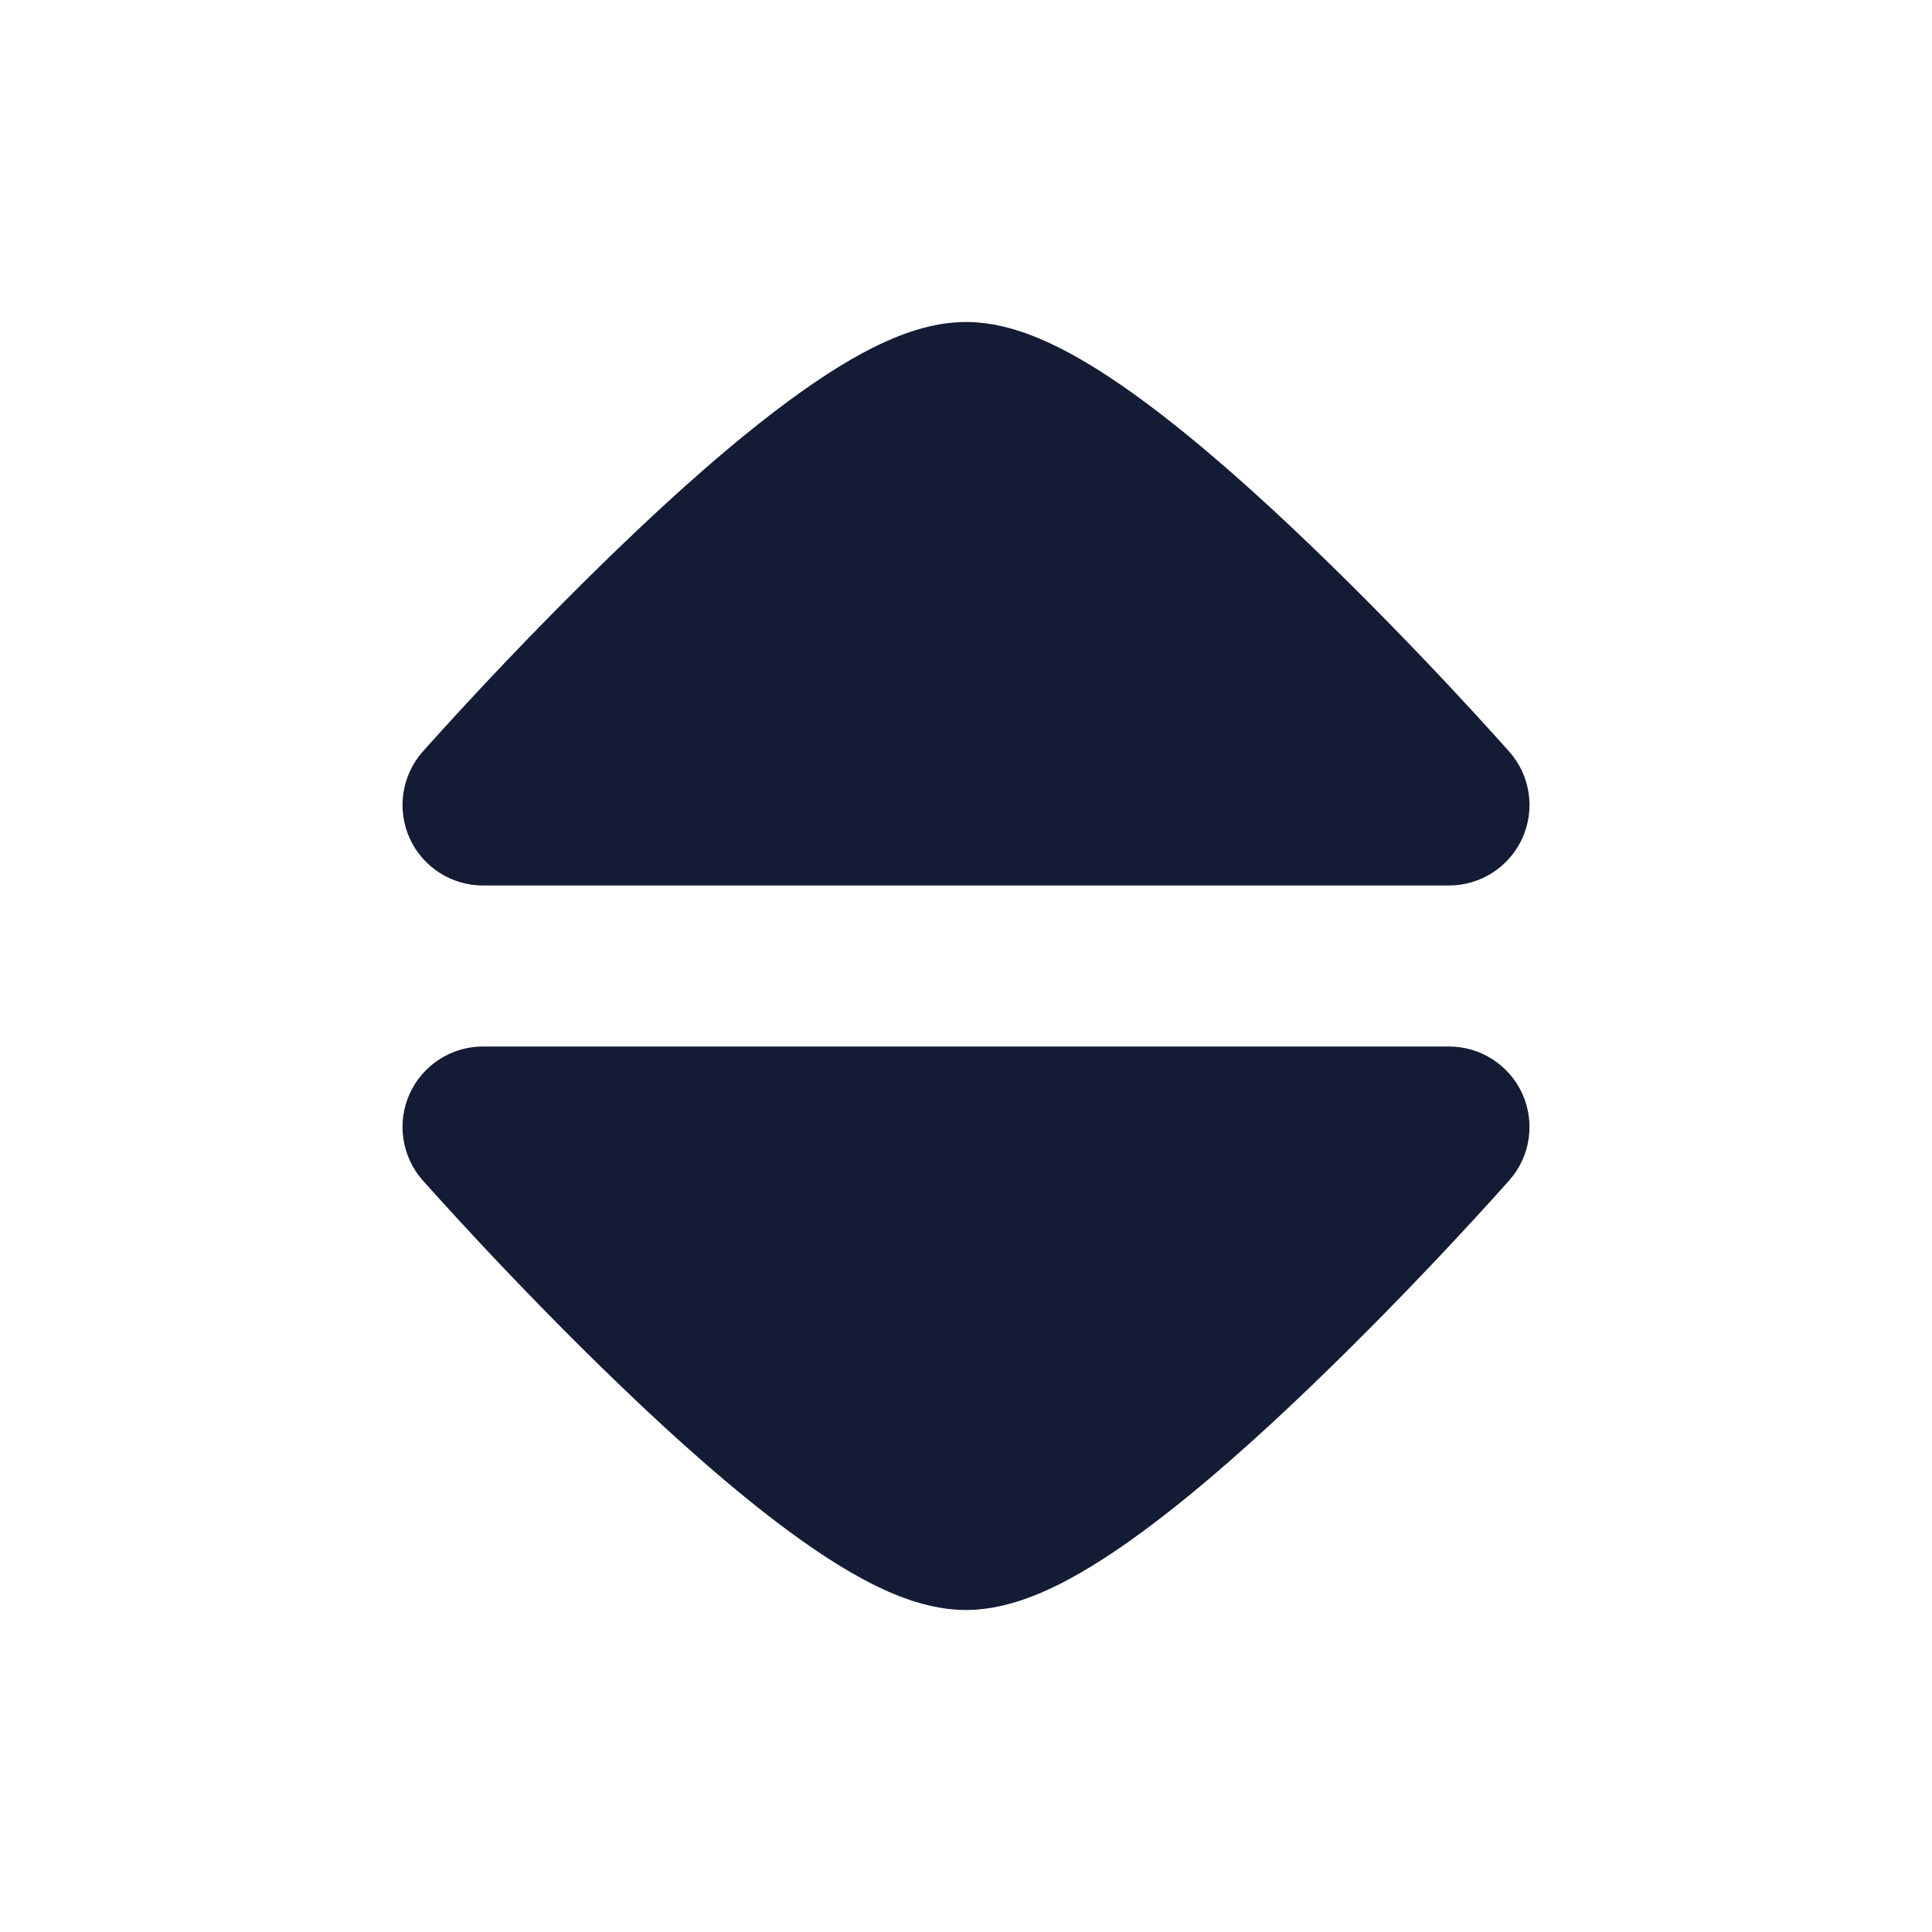
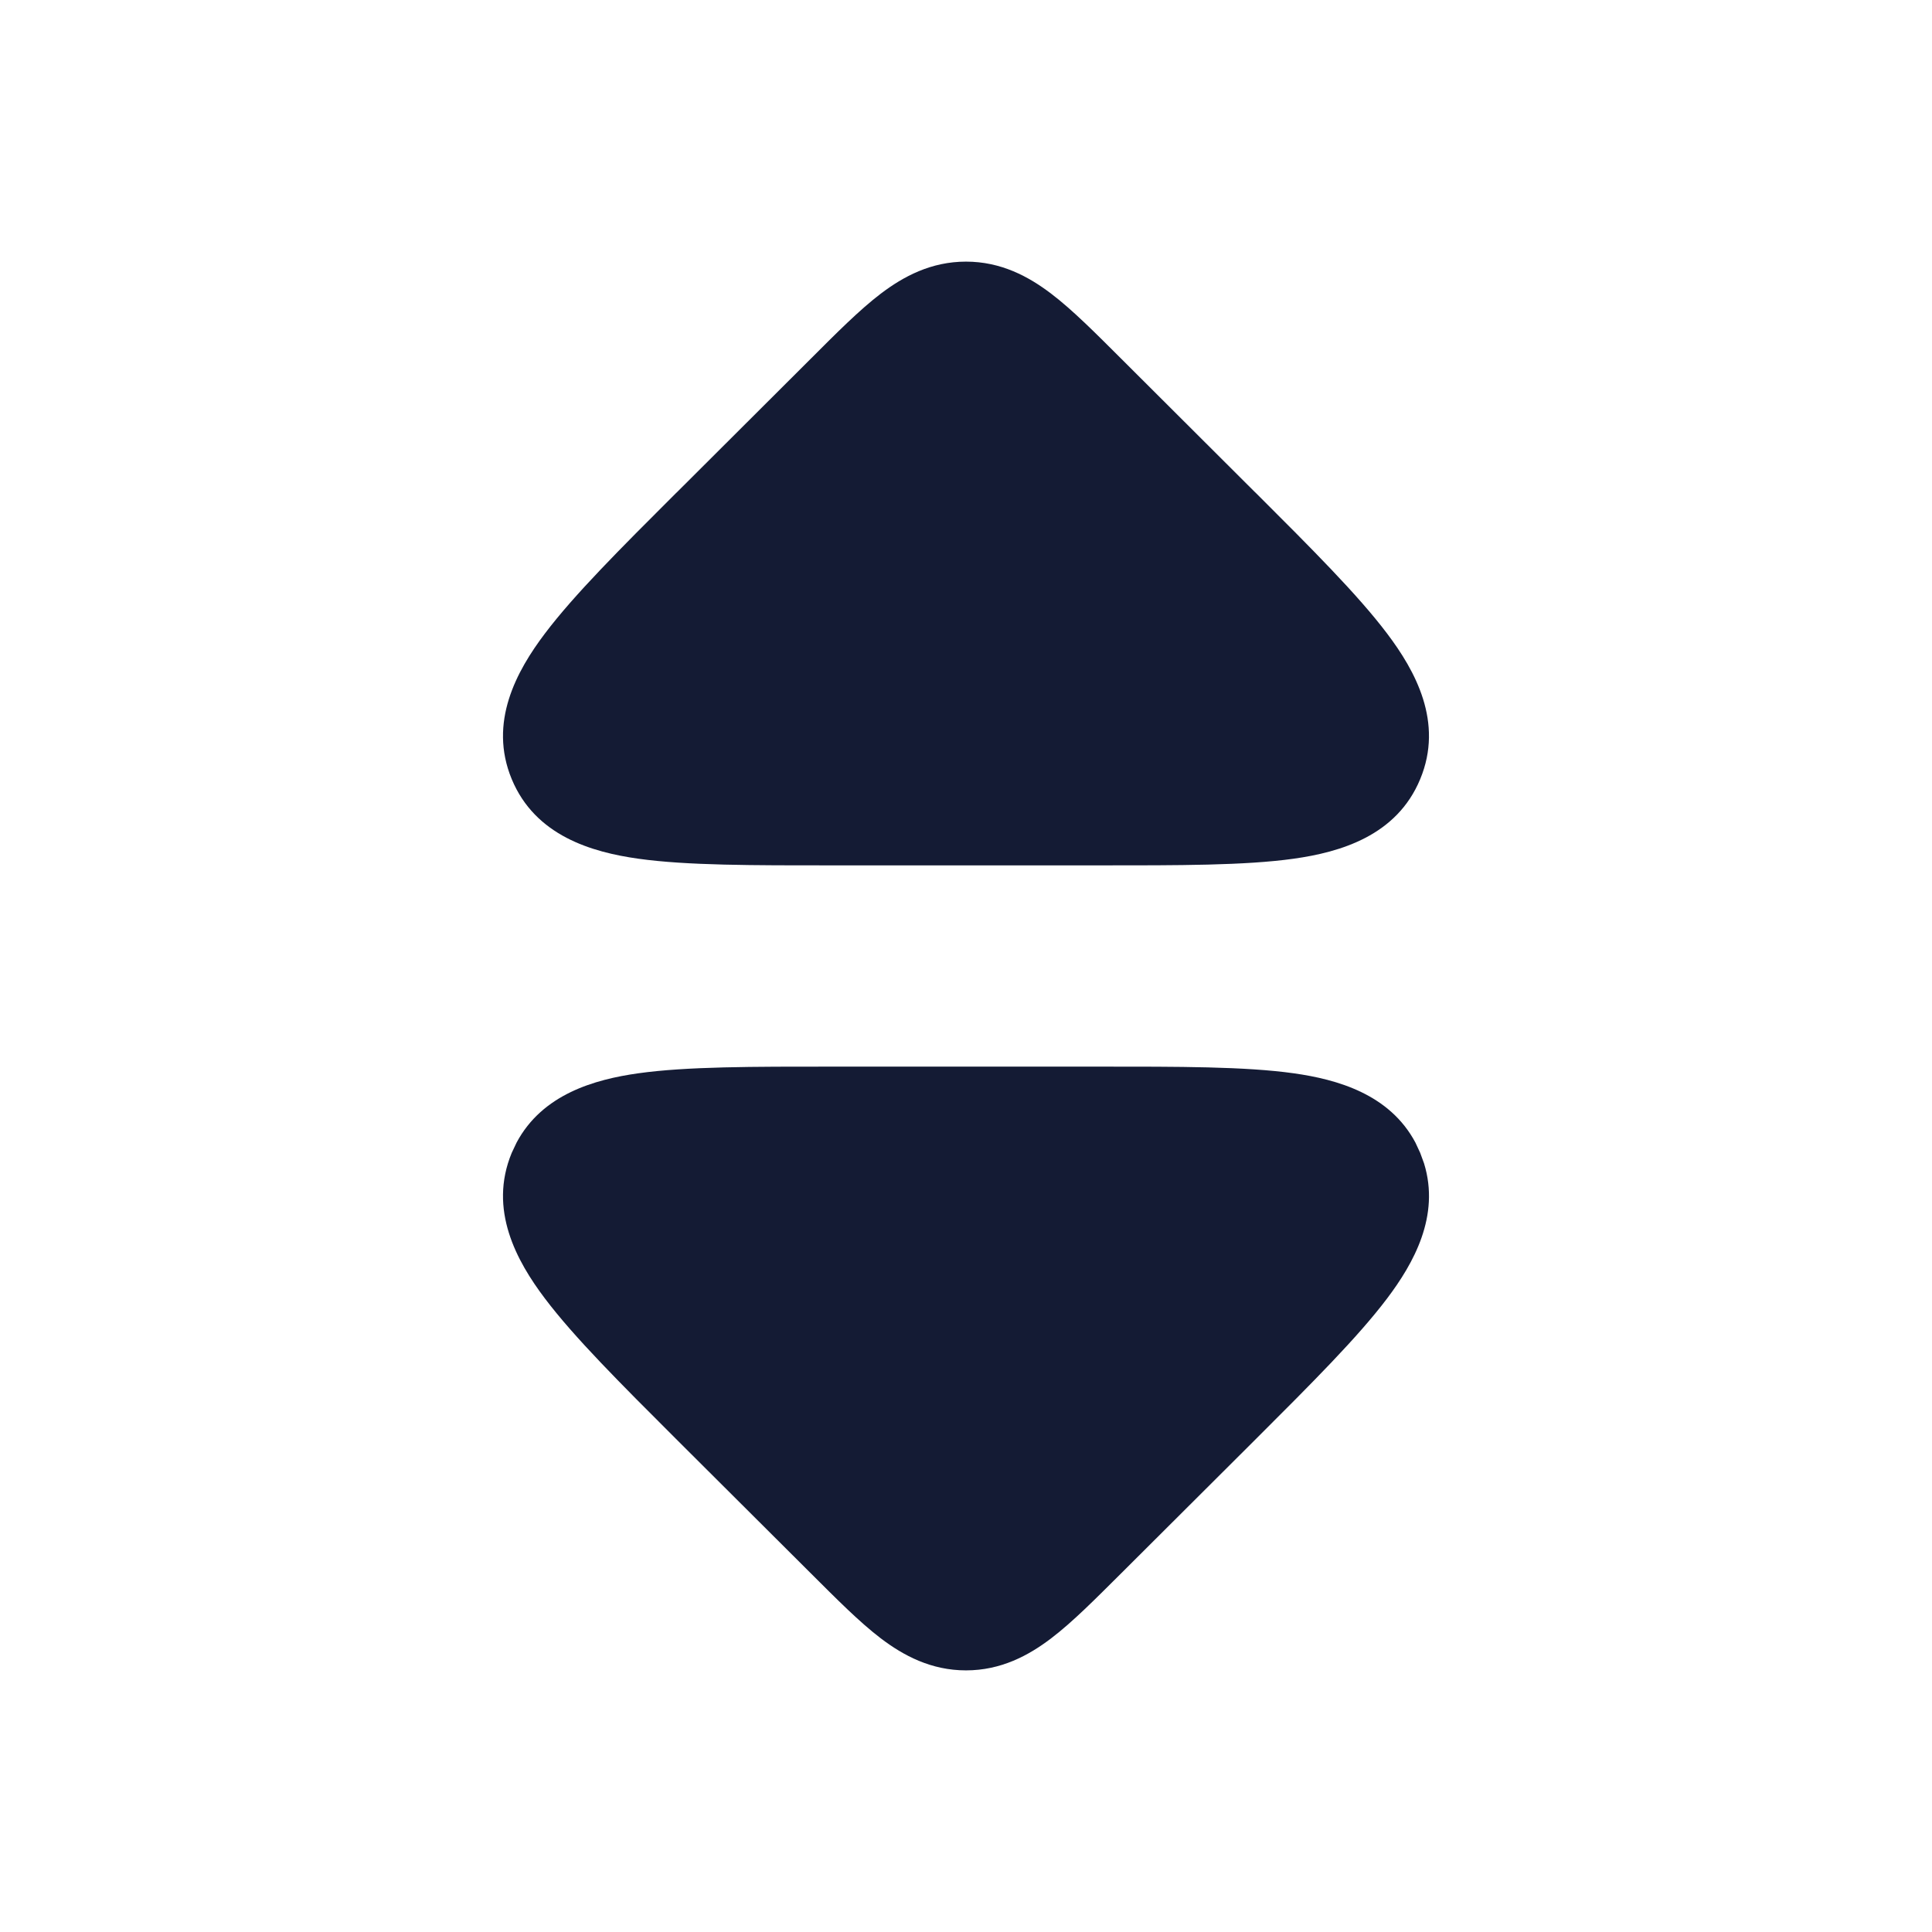
<svg xmlns="http://www.w3.org/2000/svg" width="24" height="24" viewBox="0 0 24 24" fill="none">
-   <path d="M5.088 10.411C5.25 10.77 5.607 11 6 11L18 11C18.393 11 18.75 10.769 18.912 10.411C19.073 10.052 19.01 9.632 18.749 9.338L18.748 9.336C18.712 9.296 18.611 9.183 18.548 9.114C18.421 8.973 18.238 8.774 18.015 8.535C17.568 8.058 16.953 7.42 16.285 6.779C15.621 6.141 14.885 5.482 14.197 4.976C13.854 4.723 13.502 4.493 13.161 4.321C12.84 4.16 12.431 4 12 4C11.569 4 11.16 4.16 10.839 4.321C10.498 4.493 10.146 4.723 9.803 4.976C9.115 5.482 8.378 6.141 7.715 6.779C7.047 7.42 6.432 8.058 5.985 8.535C5.762 8.774 5.579 8.973 5.452 9.114C5.389 9.183 5.288 9.297 5.252 9.336L5.251 9.337C4.991 9.632 4.927 10.052 5.088 10.411Z" fill="#141B34" />
-   <path d="M5.088 13.589C5.25 13.23 5.607 13 6 13L18 13C18.393 13 18.75 13.231 18.912 13.589C19.073 13.948 19.01 14.368 18.749 14.662L18.748 14.664C18.712 14.704 18.611 14.817 18.548 14.886C18.421 15.027 18.238 15.226 18.015 15.465C17.568 15.942 16.953 16.58 16.285 17.221C15.621 17.859 14.885 18.518 14.197 19.024C13.854 19.277 13.502 19.507 13.161 19.679C12.84 19.84 12.431 20 12 20C11.569 20 11.16 19.84 10.839 19.679C10.498 19.507 10.146 19.277 9.803 19.024C9.115 18.518 8.378 17.859 7.715 17.221C7.047 16.58 6.432 15.942 5.985 15.465C5.762 15.226 5.579 15.027 5.452 14.886C5.389 14.817 5.288 14.703 5.252 14.664L5.251 14.663C4.991 14.368 4.927 13.948 5.088 13.589Z" fill="#141B34" />
+   <path d="M13.059 3.649C12.777 3.434 12.434 3.25 12 3.25C11.566 3.25 11.223 3.434 10.94 3.649C10.675 3.851 10.387 4.141 10.073 4.455L8.421 6.103L8.392 6.131C7.705 6.817 7.131 7.39 6.769 7.87C6.419 8.333 6.064 8.973 6.357 9.679C6.65 10.384 7.353 10.586 7.928 10.667C8.532 10.752 9.359 10.75 10.349 10.75H13.651C14.641 10.75 15.468 10.752 16.072 10.667C16.647 10.586 17.35 10.384 17.642 9.679C17.936 8.973 17.581 8.333 17.231 7.87C16.869 7.39 16.295 6.817 15.608 6.131L15.579 6.103L13.927 4.455C13.612 4.141 13.325 3.851 13.059 3.649Z" fill="#141B34" />
+   <path d="M16.072 13.333C15.468 13.248 14.641 13.25 13.651 13.25H10.349C9.359 13.25 8.532 13.248 7.928 13.333C7.389 13.409 6.738 13.591 6.417 14.194L6.357 14.321C6.064 15.027 6.419 15.667 6.769 16.13C7.131 16.61 7.705 17.183 8.392 17.869L8.421 17.898L10.073 19.545C10.387 19.858 10.675 20.149 10.94 20.351C11.223 20.566 11.566 20.75 12 20.75C12.434 20.75 12.777 20.566 13.059 20.351C13.325 20.149 13.612 19.858 13.927 19.545L15.579 17.898L15.608 17.869C16.295 17.183 16.869 16.61 17.231 16.13C17.559 15.696 17.892 15.106 17.69 14.452L17.642 14.321L17.583 14.194C17.262 13.591 16.611 13.409 16.072 13.333Z" fill="#141B34" />
</svg>
